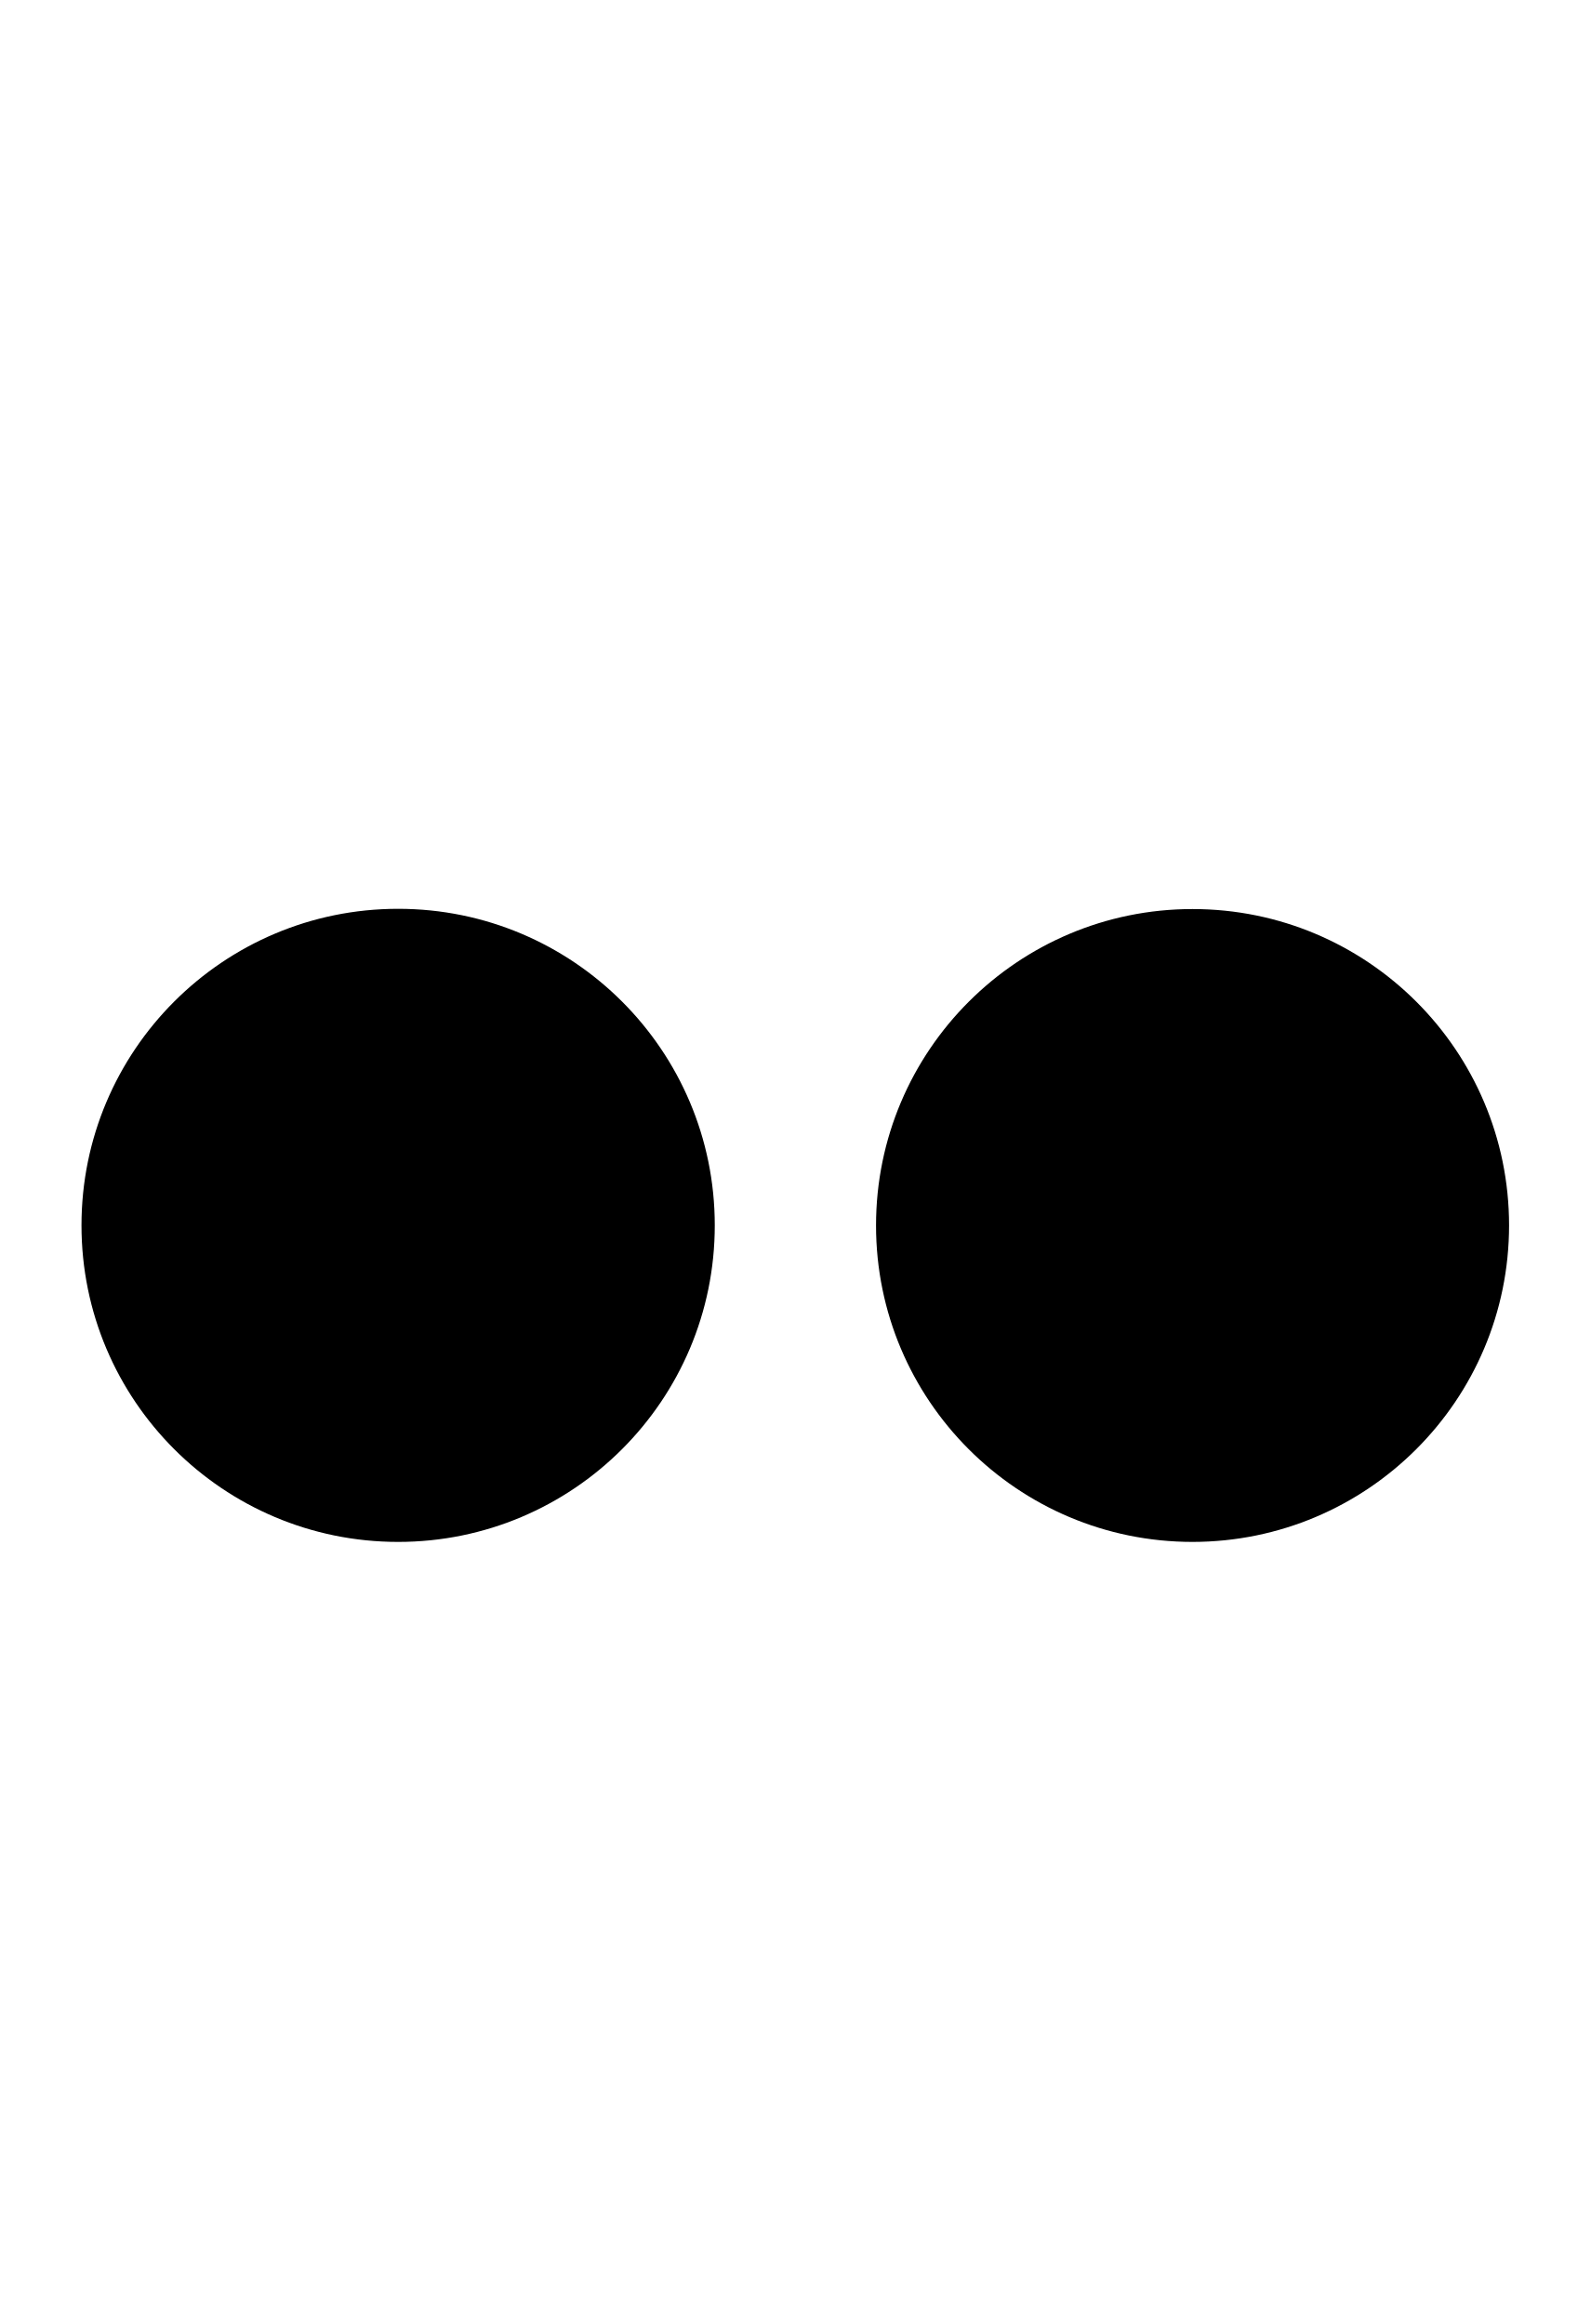
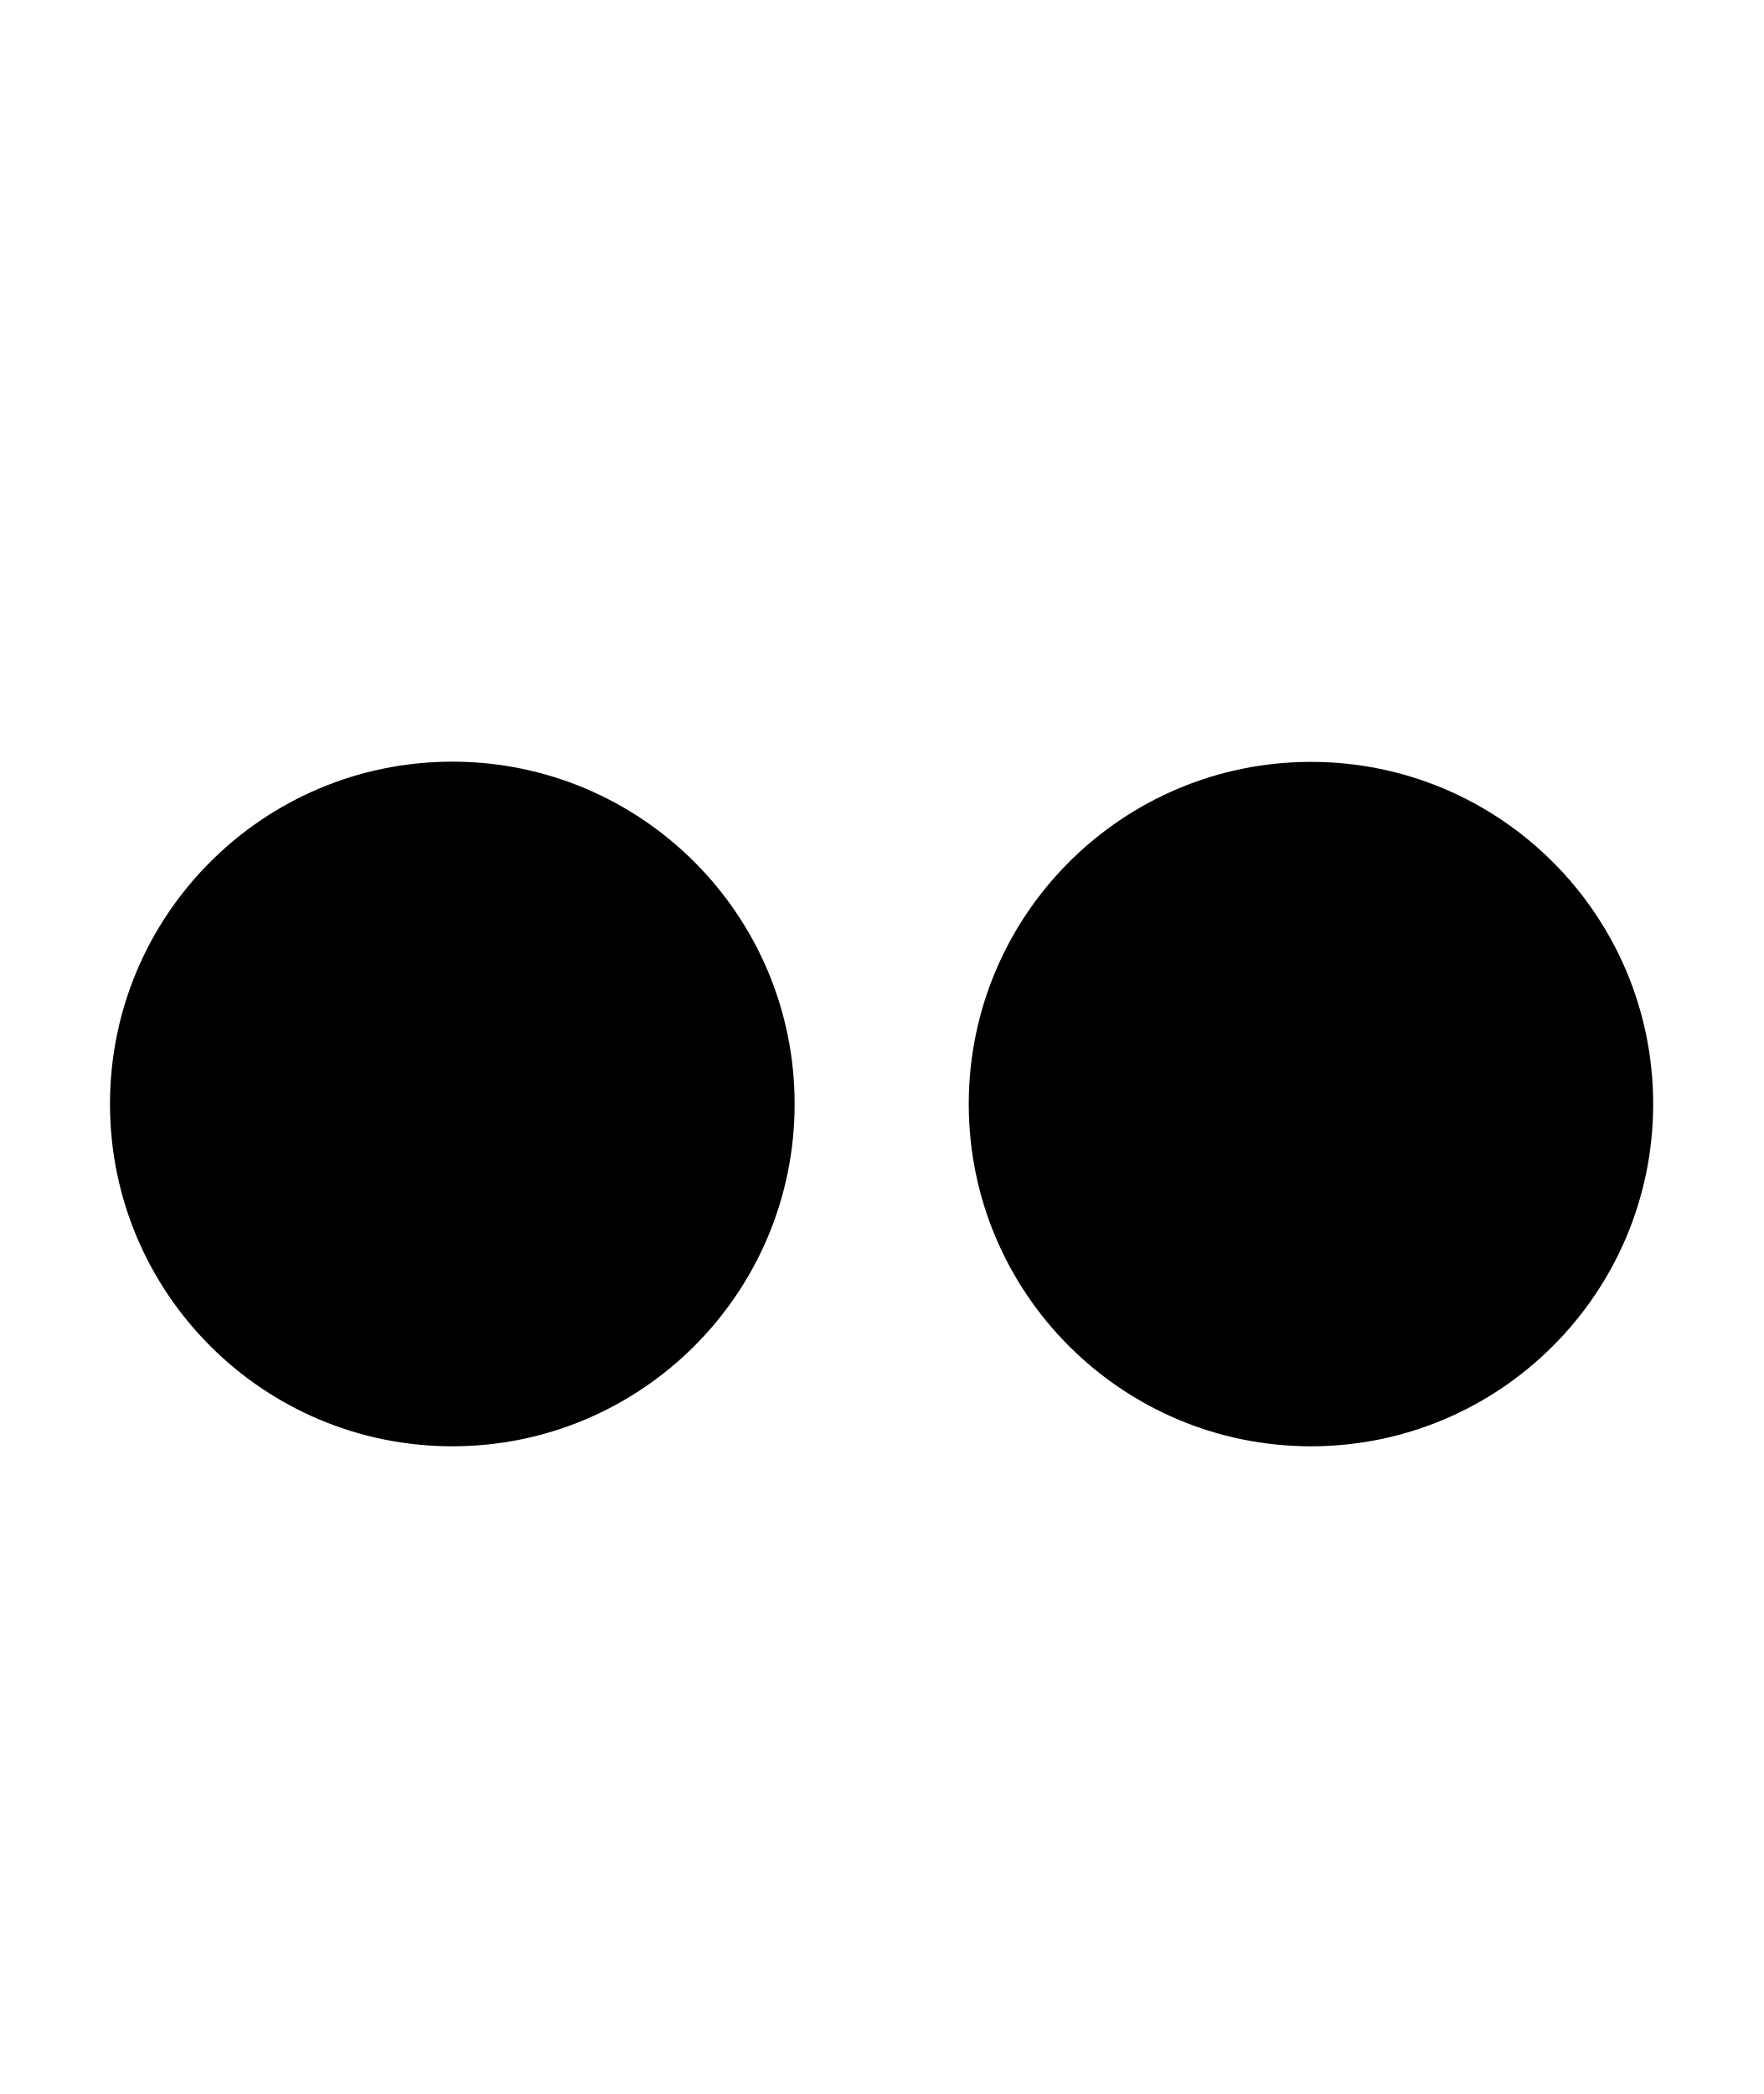
- <svg xmlns="http://www.w3.org/2000/svg" viewBox="0 0 13 19" class="cf-icon-svg">
-   <path d="M3.254 12.606a2.588 2.588 0 1 1 2.588-2.588 2.588 2.588 0 0 1-2.588 2.588zm9.08-2.588a2.587 2.587 0 1 0-2.588 2.588 2.589 2.589 0 0 0 2.588-2.588z" />
+ <svg xmlns="http://www.w3.org/2000/svg" viewBox="0 0 16 19" class="cf-icon-svg">
+   <path d="M4.105 13.123a3.106 3.106 0 1 1 3.105-3.105 3.106 3.106 0 0 1-3.105 3.105zM15 10.018a3.105 3.105 0 1 0-3.106 3.105 3.106 3.106 0 0 0 3.106-3.105z" />
</svg>
